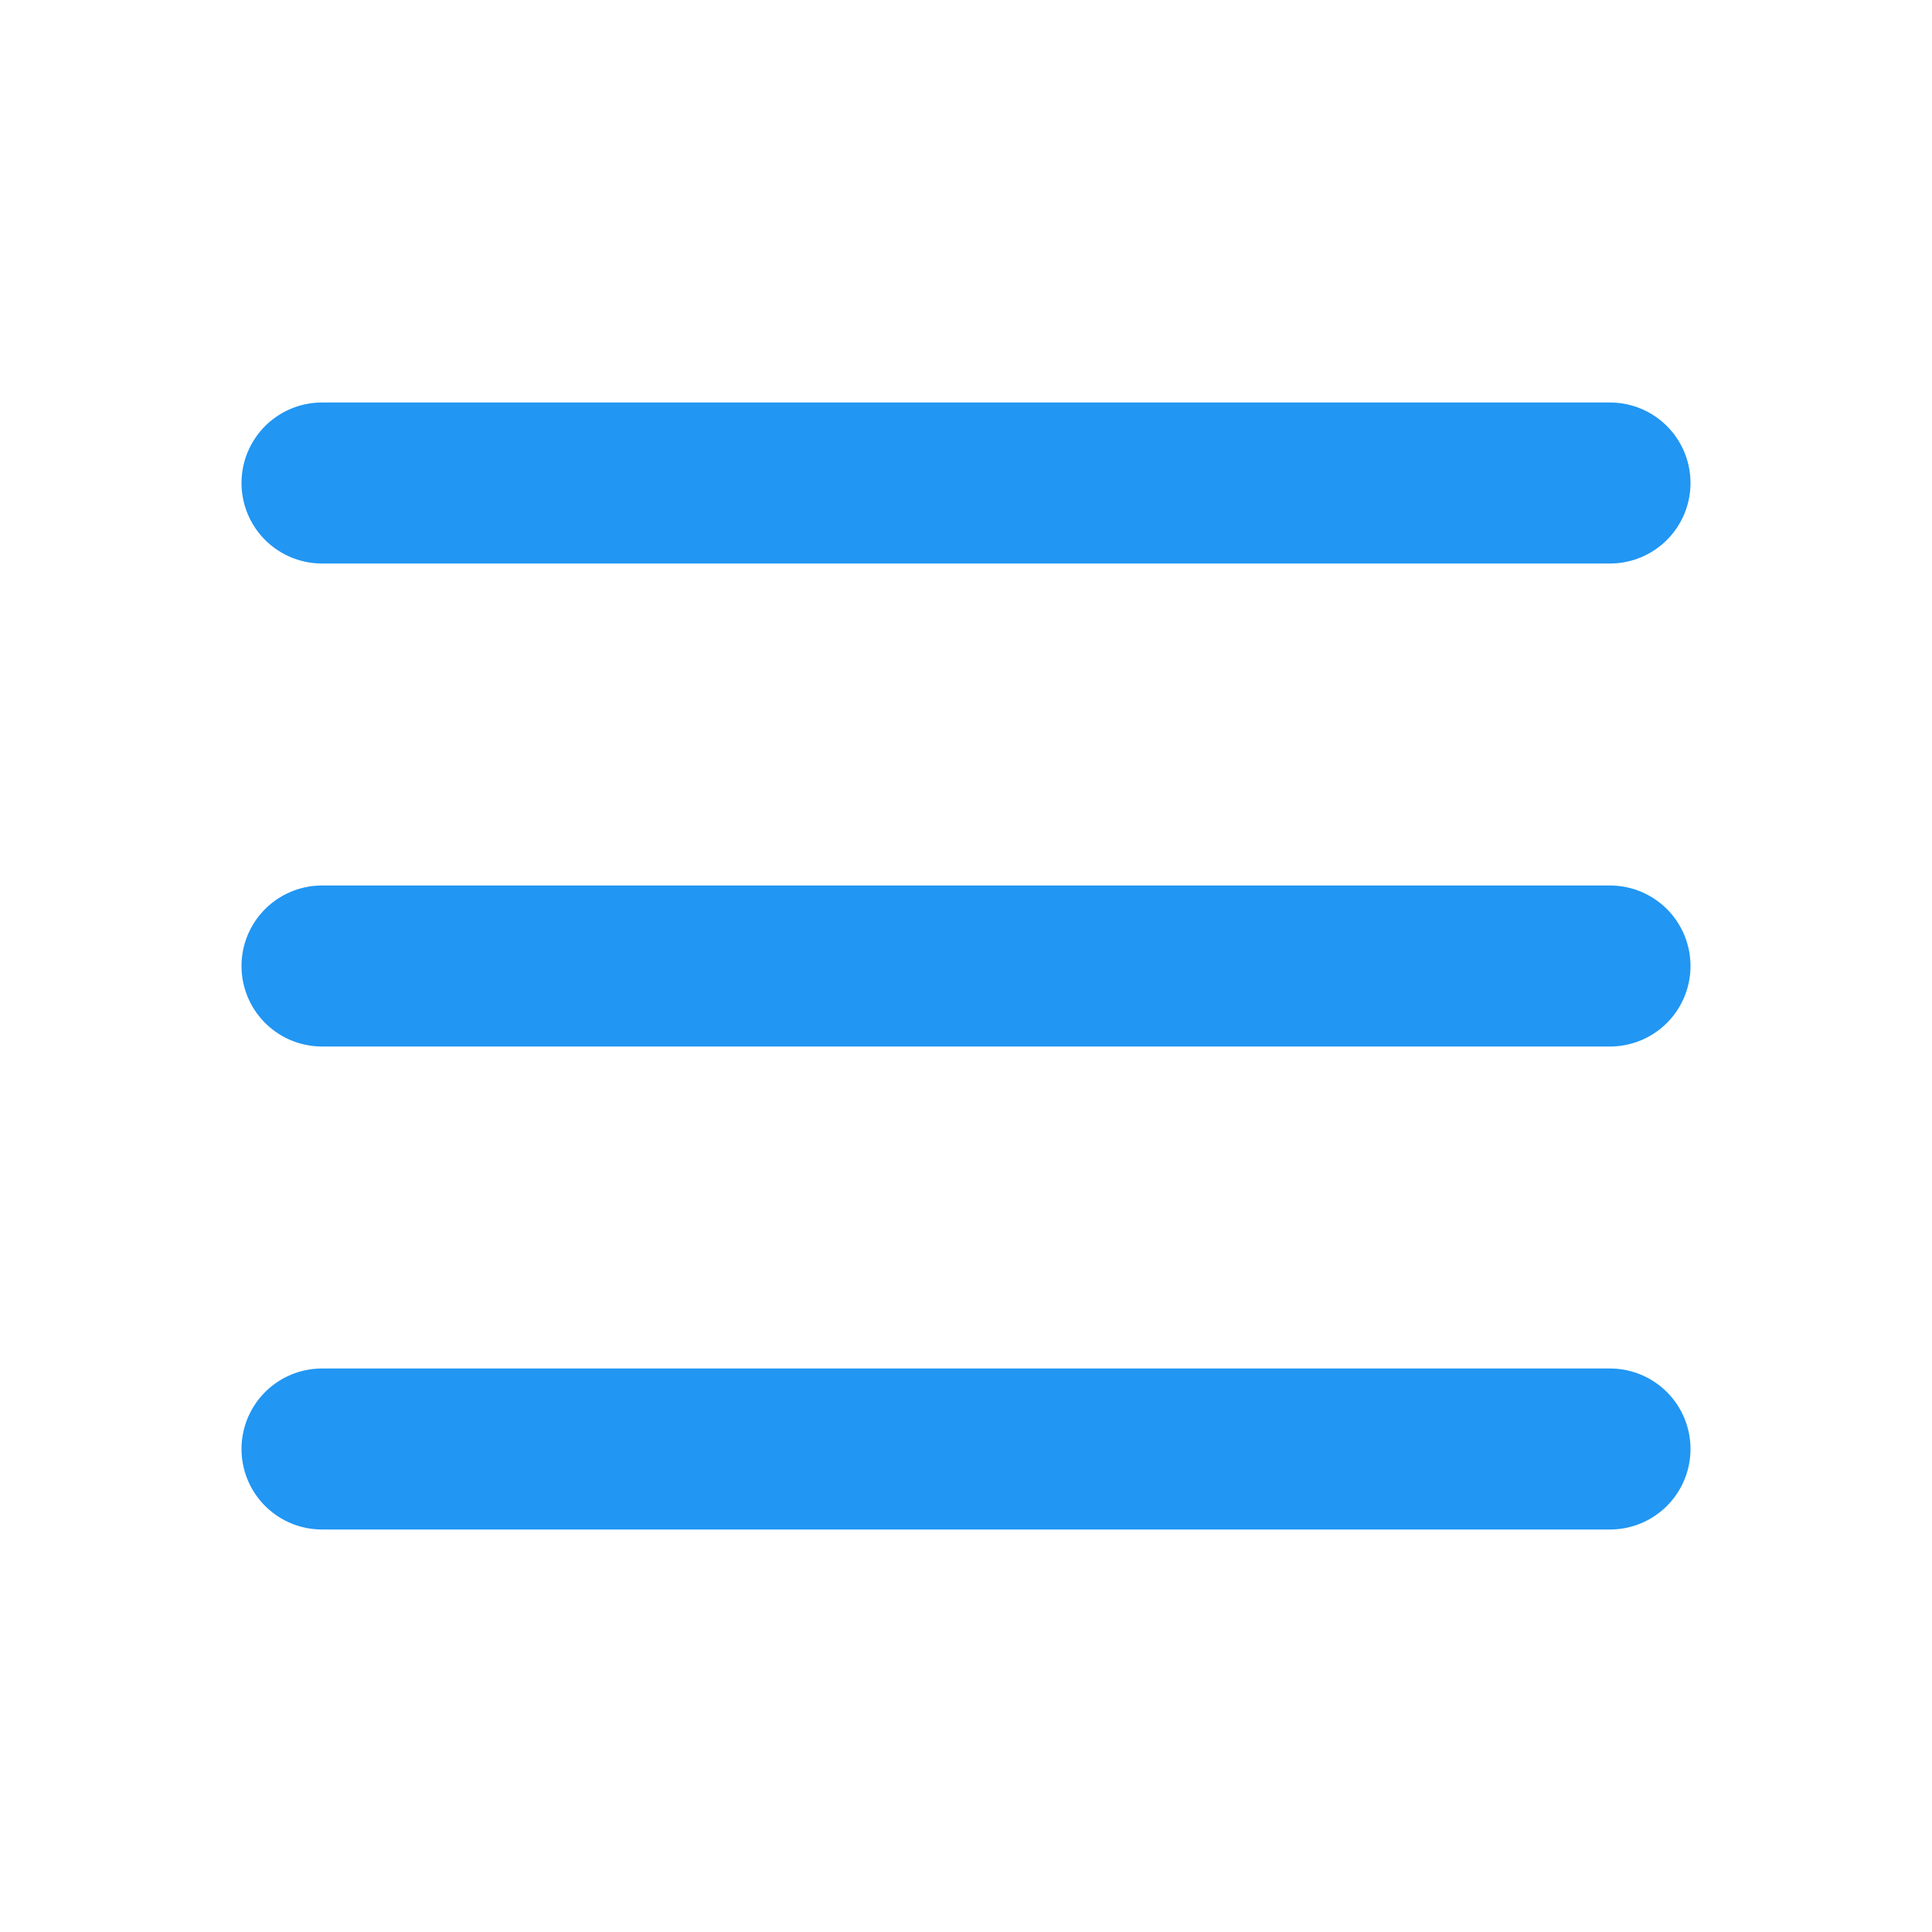
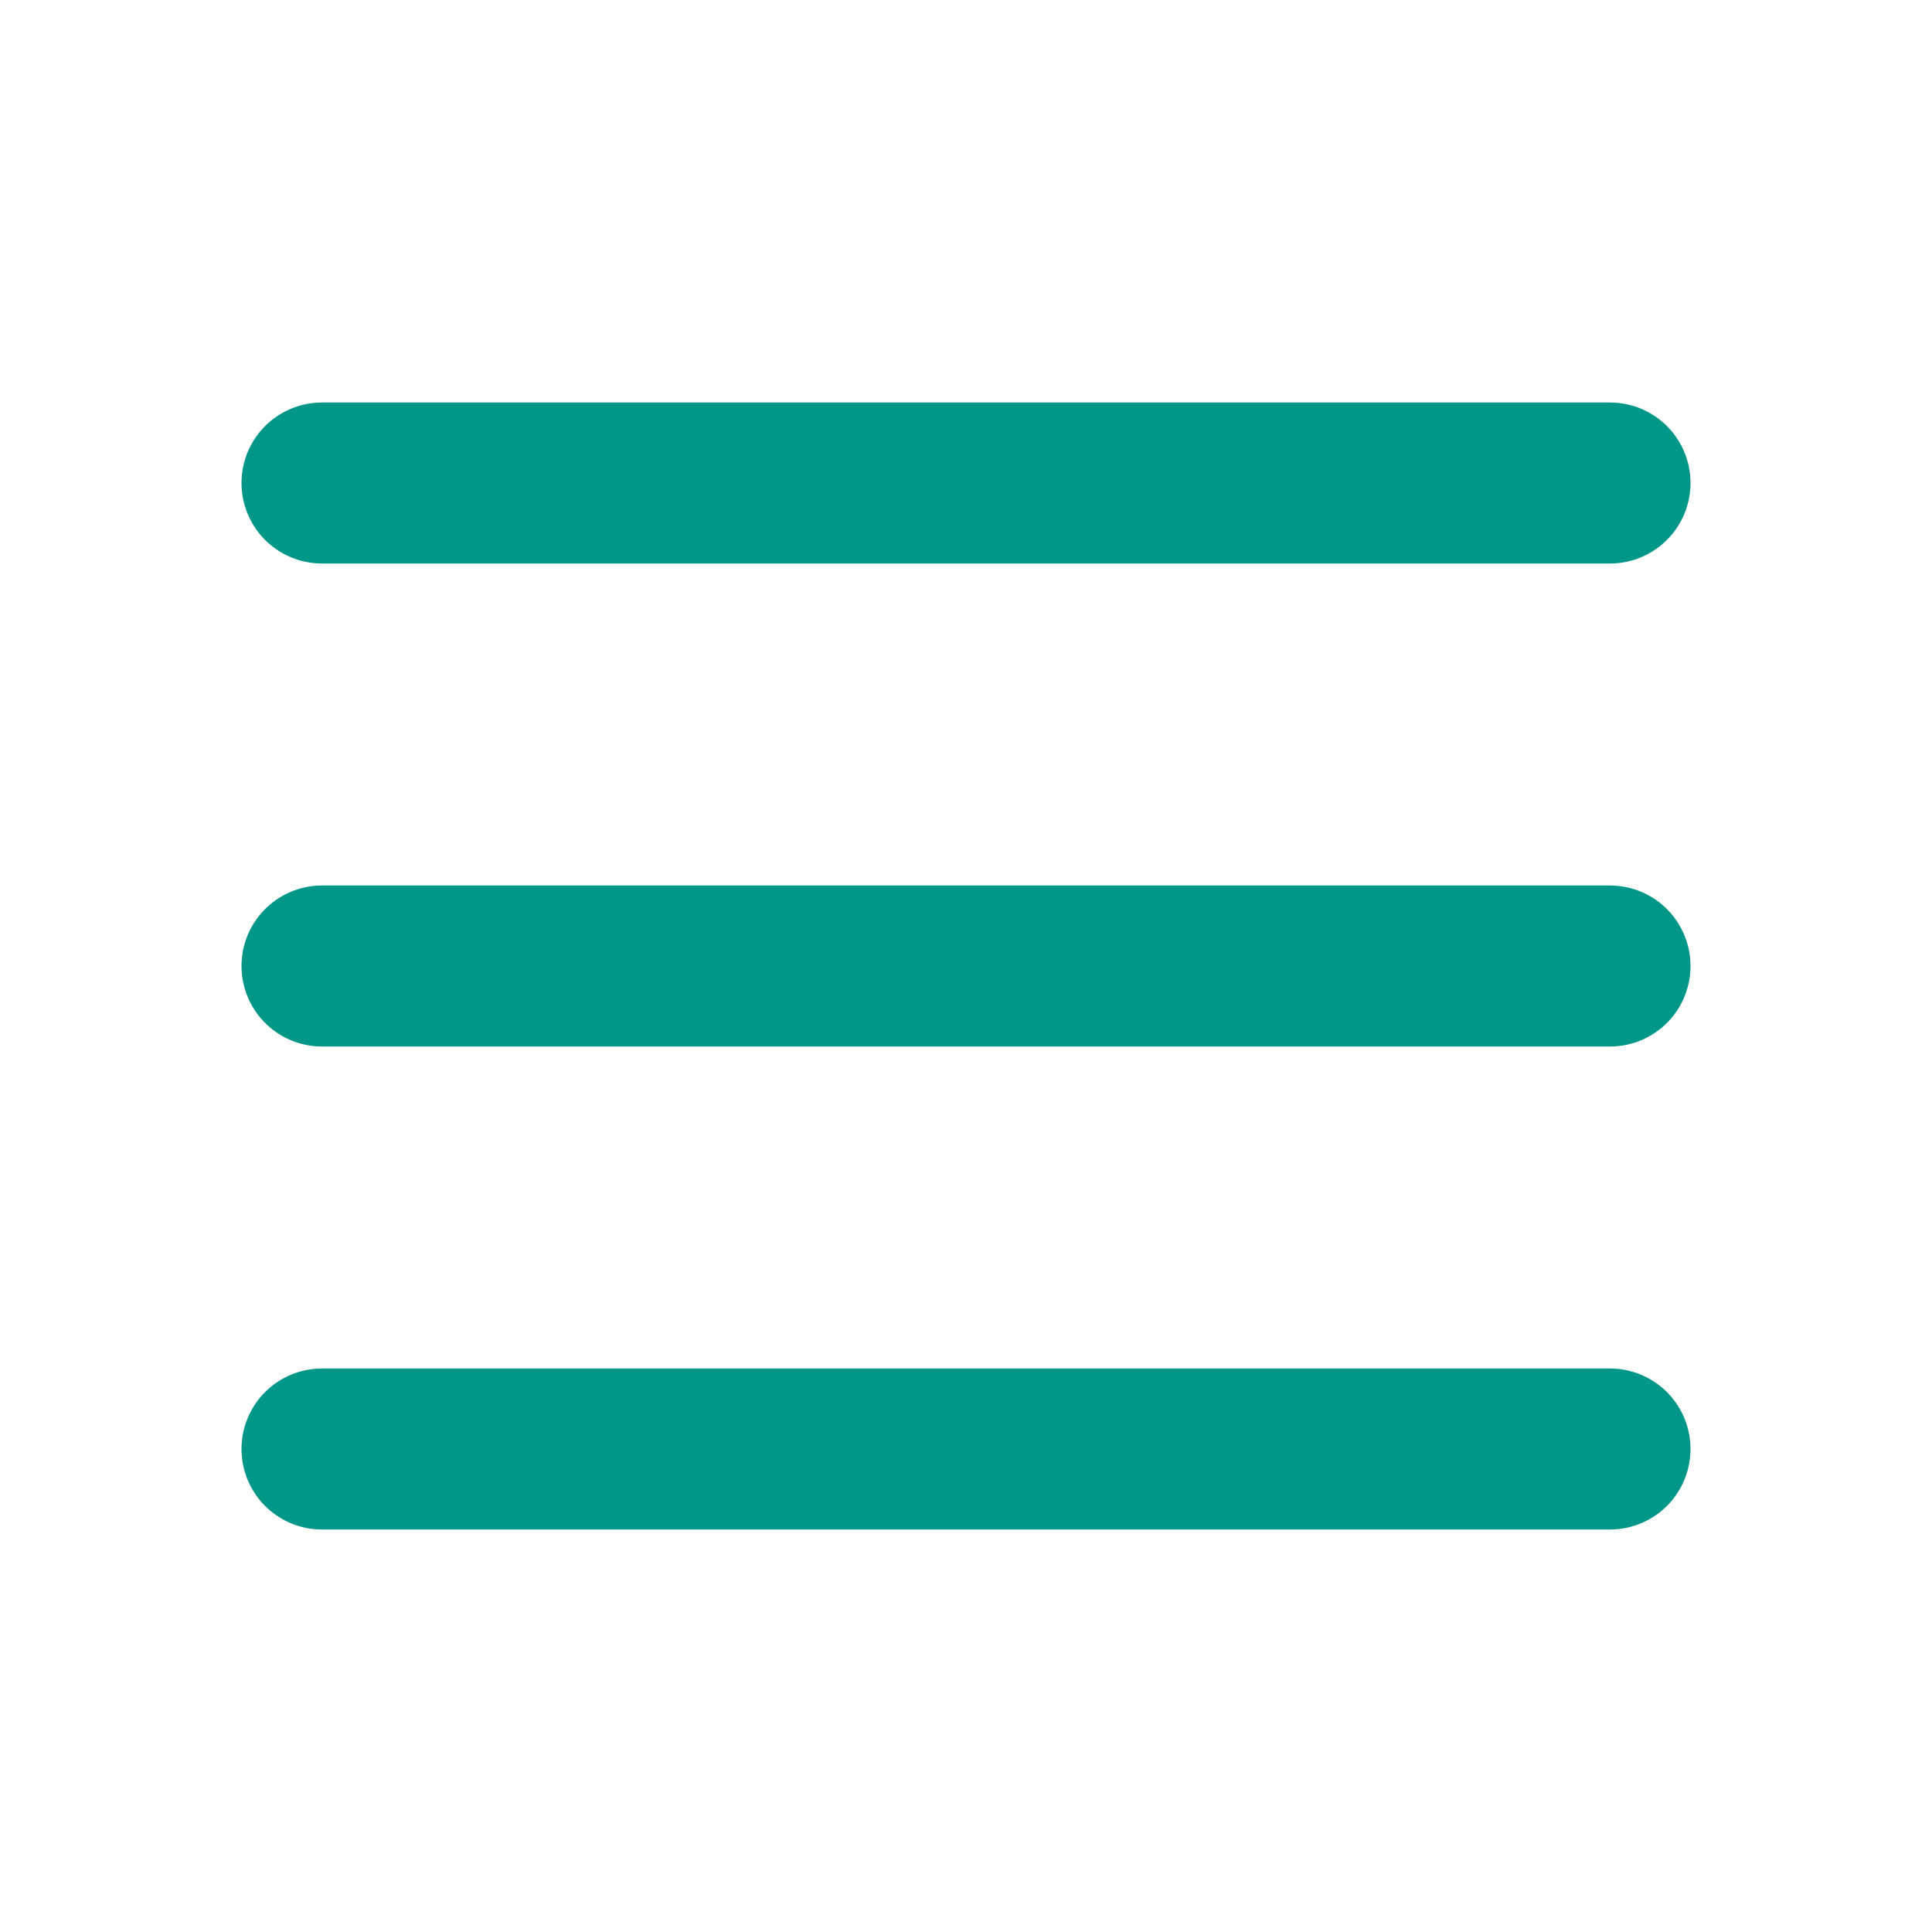
- <svg xmlns="http://www.w3.org/2000/svg" class="icon icon-tabler icon-tabler-align-justified" width="16" height="16" viewBox="0 0 24 24" stroke-width="2" stroke="#2196F3" fill="none" stroke-linecap="round" stroke-linejoin="round">
+ <svg xmlns="http://www.w3.org/2000/svg" class="icon icon-tabler icon-tabler-align-justified" width="16" height="16" viewBox="0 0 24 24" stroke-width="2" stroke="#009688" fill="none" stroke-linecap="round" stroke-linejoin="round">
  <path stroke="none" d="M0 0h24v24H0z" />
  <line x1="4" y1="6" x2="20" y2="6" />
  <line x1="4" y1="12" x2="20" y2="12" />
  <line x1="4" y1="18" x2="20" y2="18" />
</svg>
